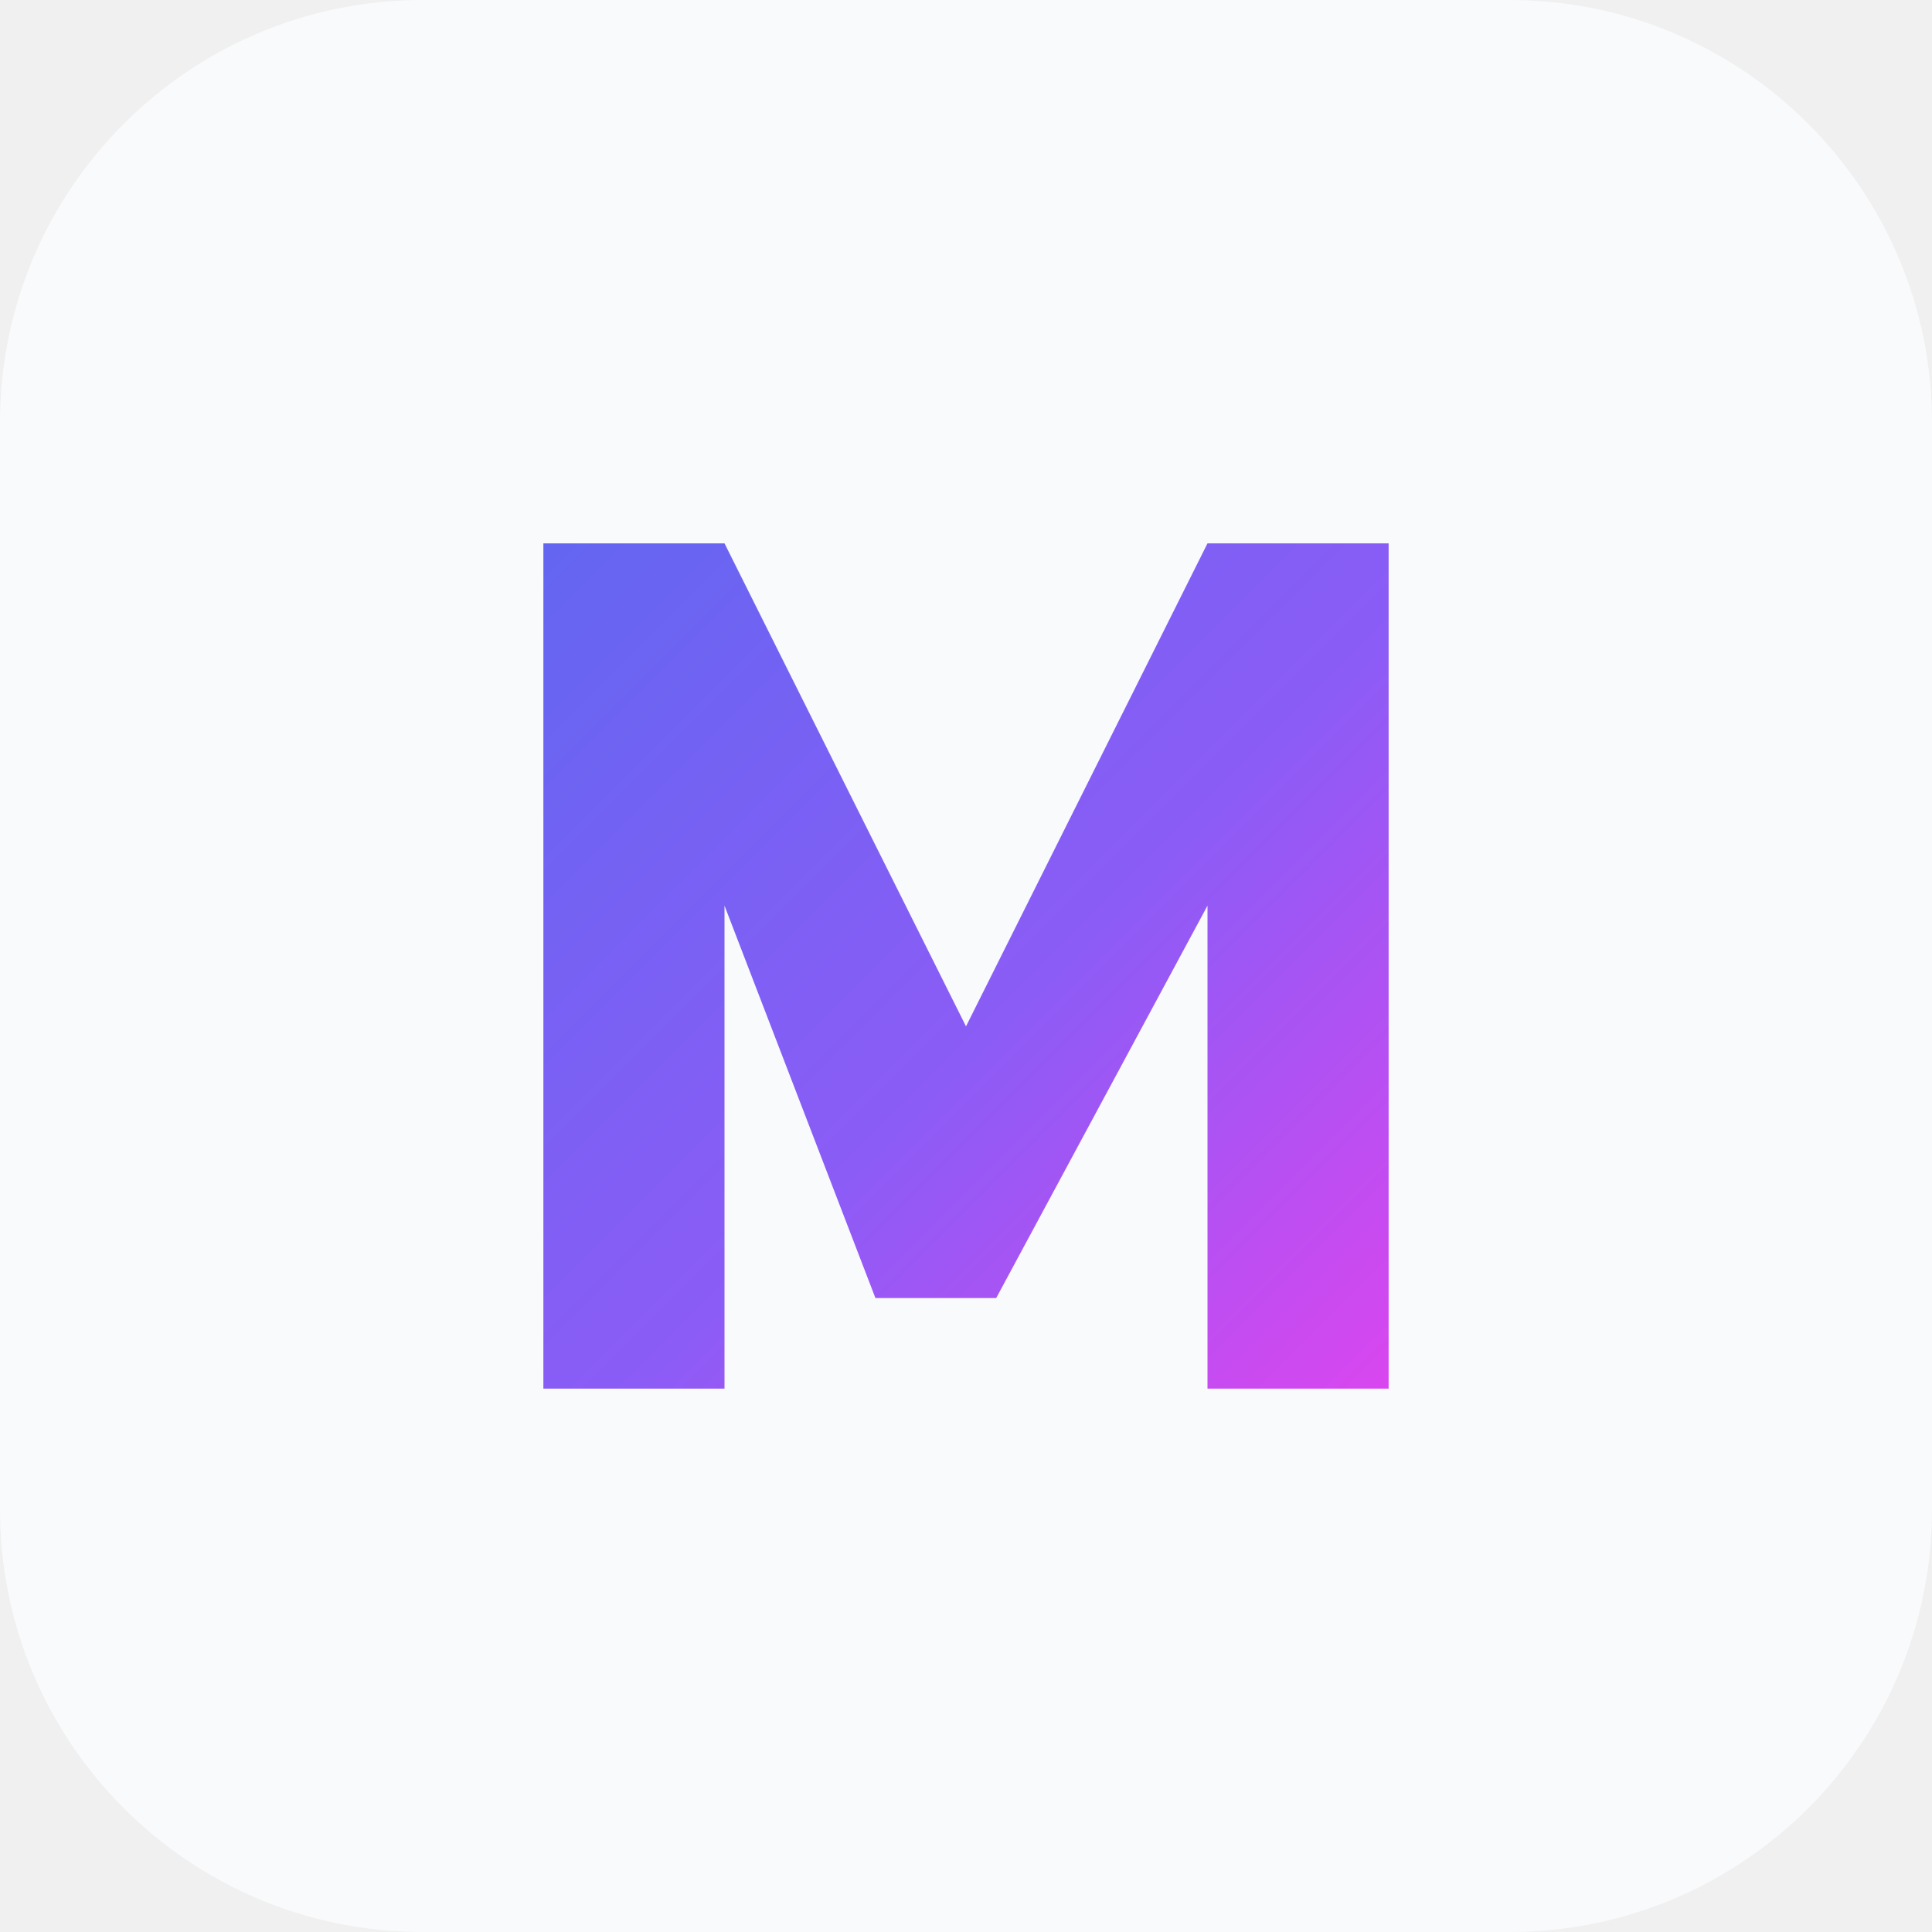
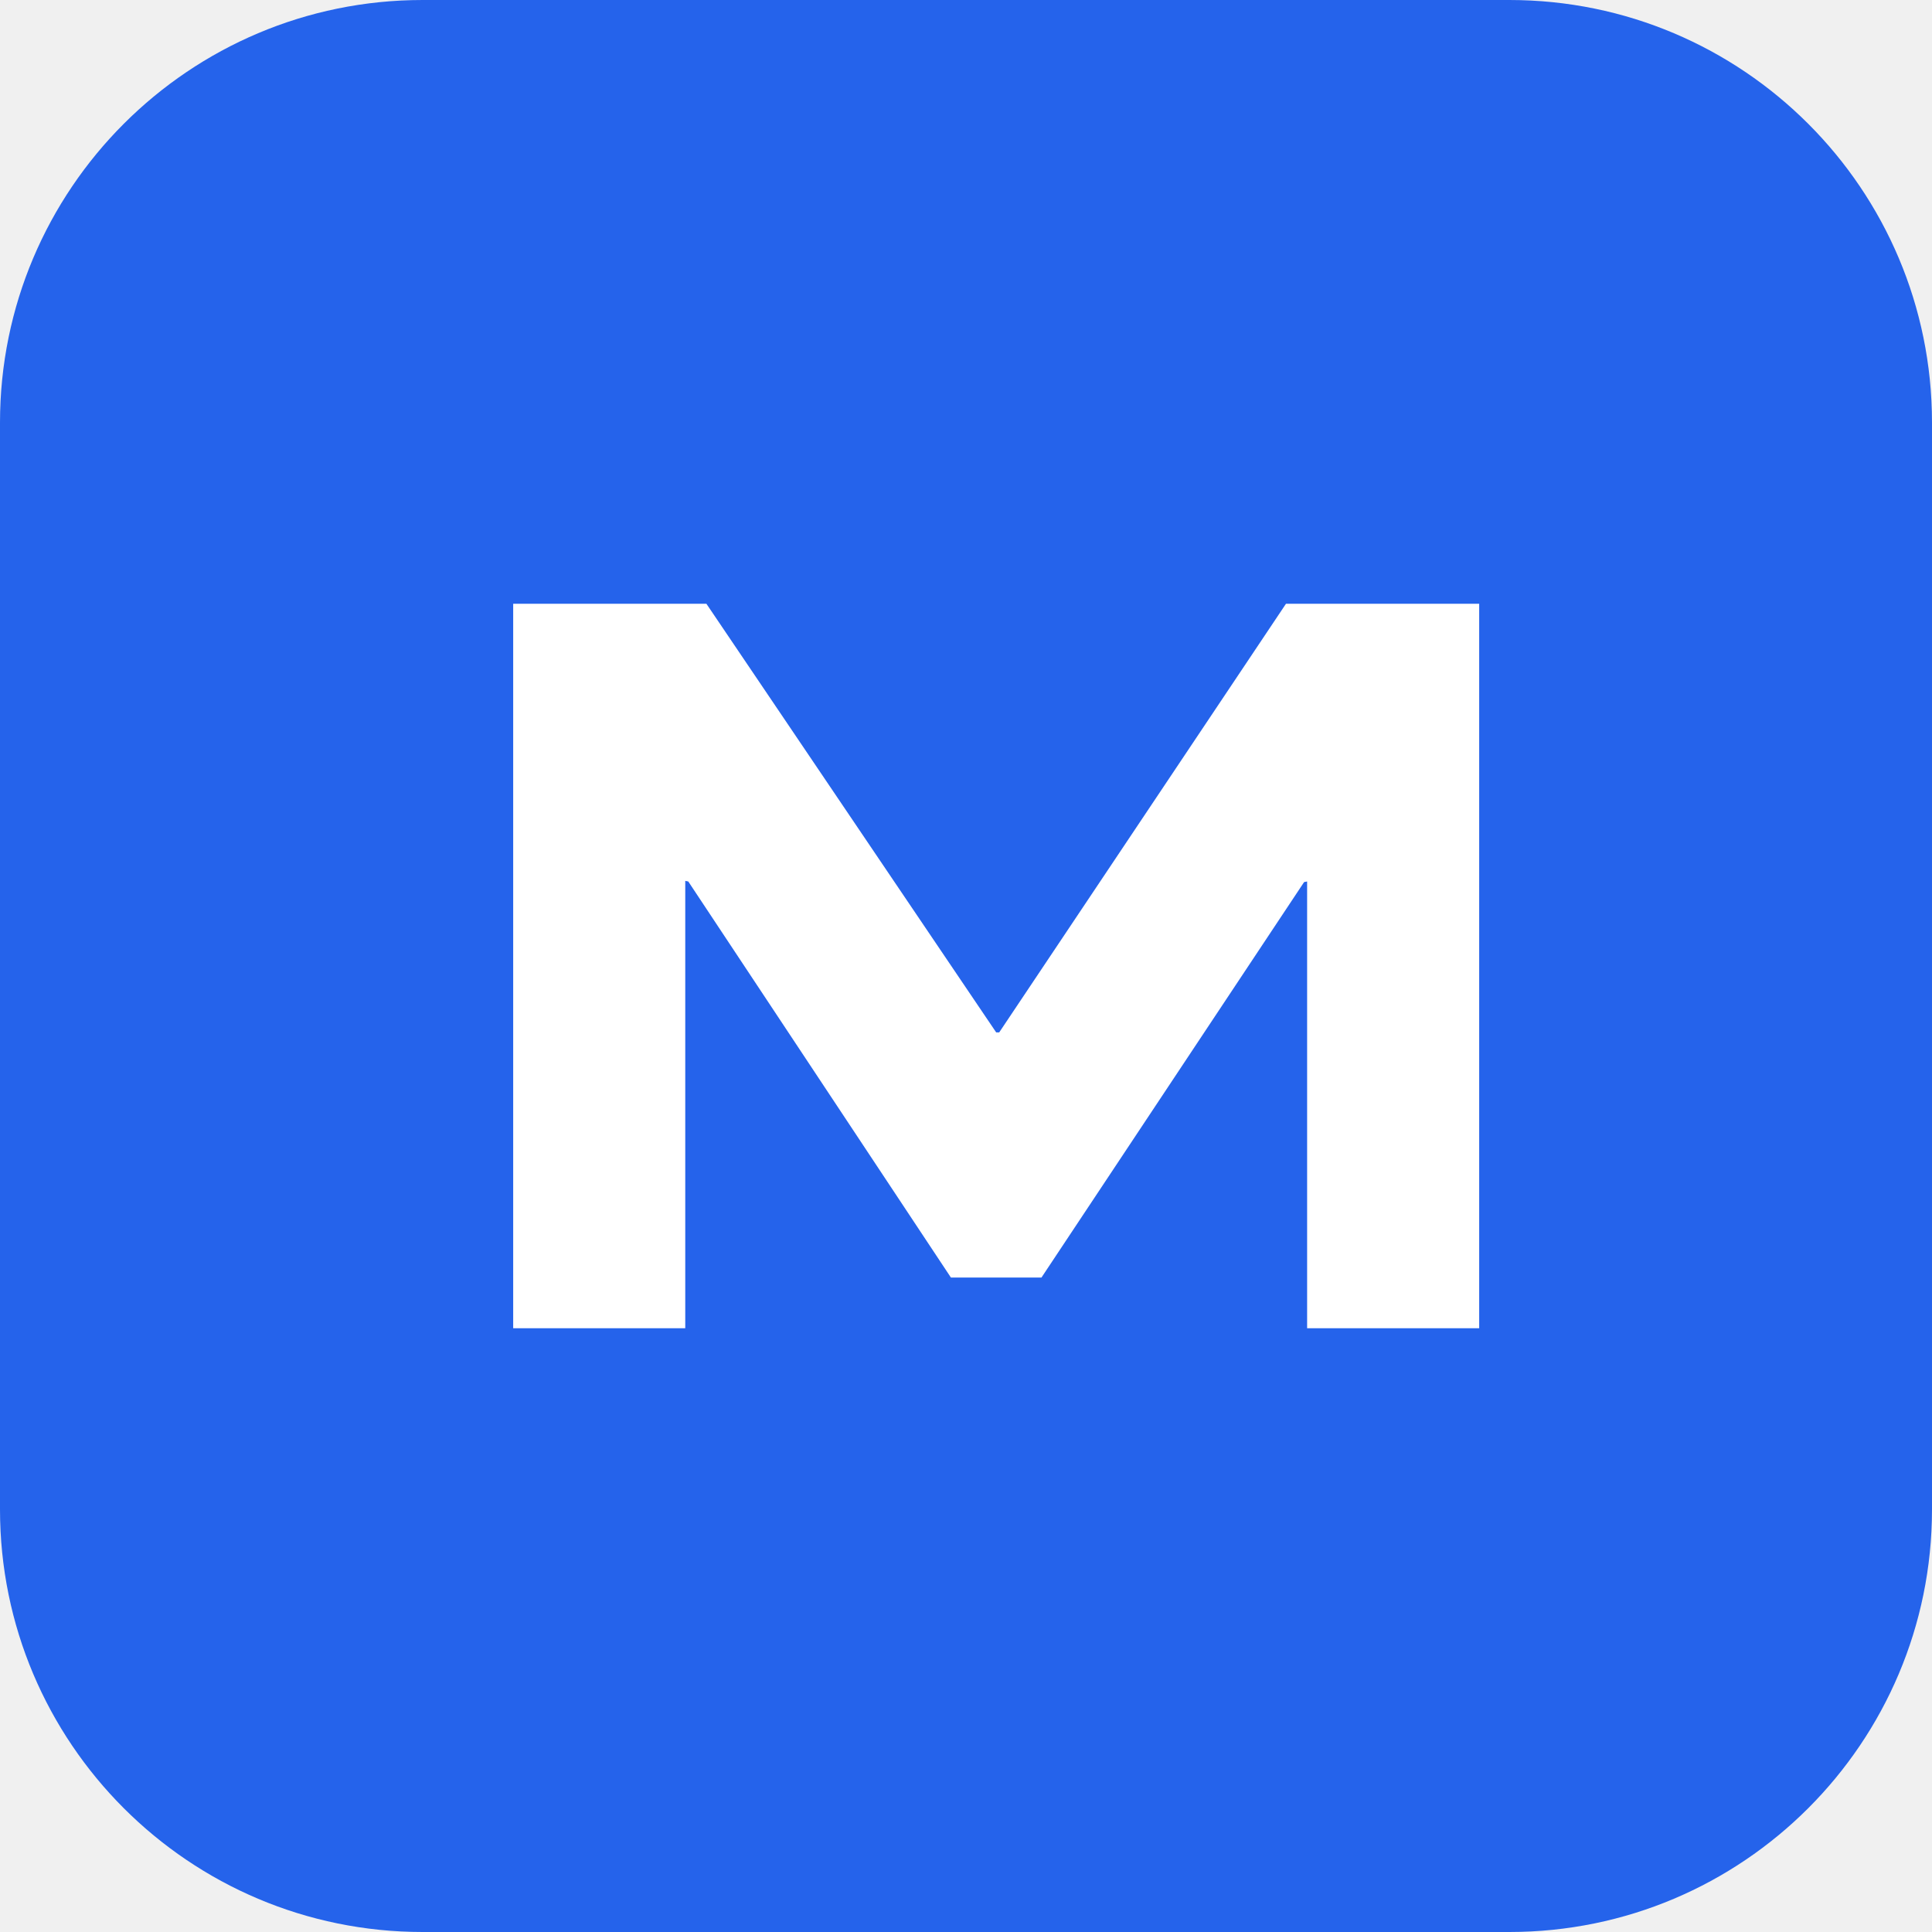
- <svg xmlns="http://www.w3.org/2000/svg" viewBox="0 0 64 64" role="img" aria-label="Mavryk">
-   <defs>
-     <linearGradient id="mavryk-favicon-grad" x1="0%" y1="0%" x2="100%" y2="100%">
-       <stop offset="0%" stop-color="#6366f1" />
-       <stop offset="55%" stop-color="#8b5cf6" />
-       <stop offset="100%" stop-color="#d946ef" />
-     </linearGradient>
-   </defs>
-   <rect width="64" height="64" rx="14" fill="#f8fafc" />
-   <path fill="url(#mavryk-favicon-grad)" d="M18 46V18h6l8 16 8-16h6v28h-6V30l-7 13h-4L24 30v16h-6z" />
+ <svg xmlns="http://www.w3.org/2000/svg" viewBox="0 0 32 32" fill="none">
+   <rect width="32" height="32" rx="7" fill="#2563eb" />
+   <path fill="#fff" d="M8.5 22V10h3.2l4.8 7.1h.05L21.3 10H24.5v12h-2.85v-7.4l-.05.01-4.35 6.55h-1.5L11.4 14.6l-.05-.01V22H8.5Z" />
</svg>
